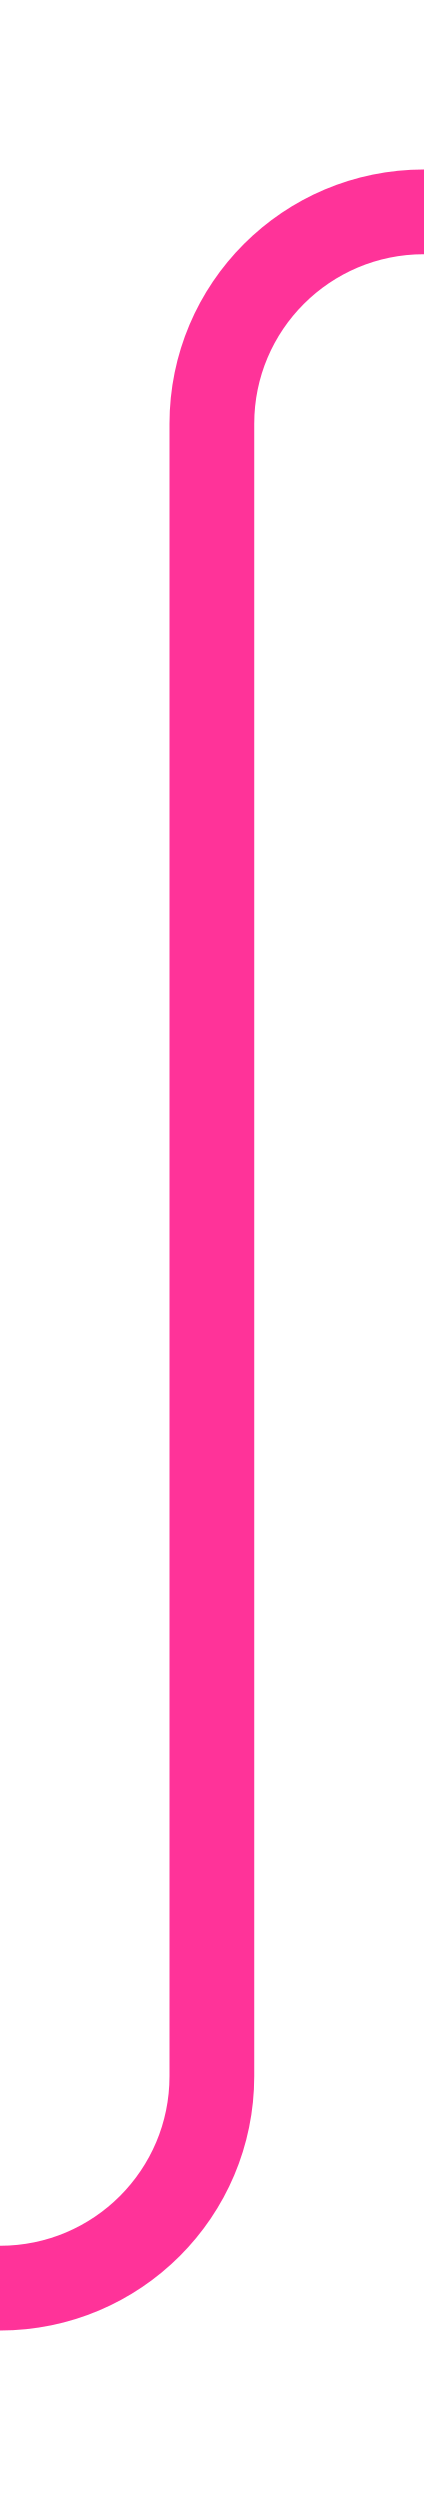
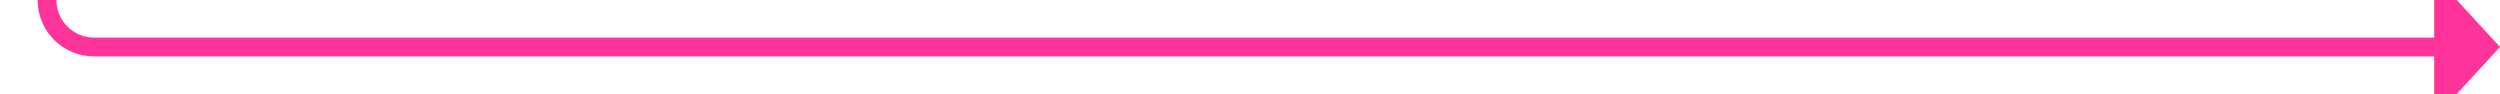
- <svg xmlns="http://www.w3.org/2000/svg" version="1.1" width="10px" height="59px" preserveAspectRatio="xMidYMin meet" viewBox="1240 798  8 59">
-   <path d="M 1276 803  L 1249 803  A 5 5 0 0 0 1244 808 L 1244 847  A 5 5 0 0 1 1239 852 L 1014 852  " stroke-width="2" stroke="#ff3399" fill="none" />
-   <path d="M 1015 844.4  L 1008 852  L 1015 859.6  L 1015 844.4  Z " fill-rule="nonzero" fill="#ff3399" stroke="none" />
+ <svg xmlns="http://www.w3.org/2000/svg" version="1.1" width="266px" height="10px" preserveAspectRatio="xMinYMid meet" viewBox="1486 853  266 8">
+   <path d="M 1491 831  L 1491 852  A 5 5 0 0 0 1496 857 L 1746 857  " stroke-width="2" stroke="#ff3399" fill="none" />
+   <path d="M 1745 864.6  L 1752 857  L 1745 849.4  L 1745 864.6  Z " fill-rule="nonzero" fill="#ff3399" stroke="none" />
</svg>
